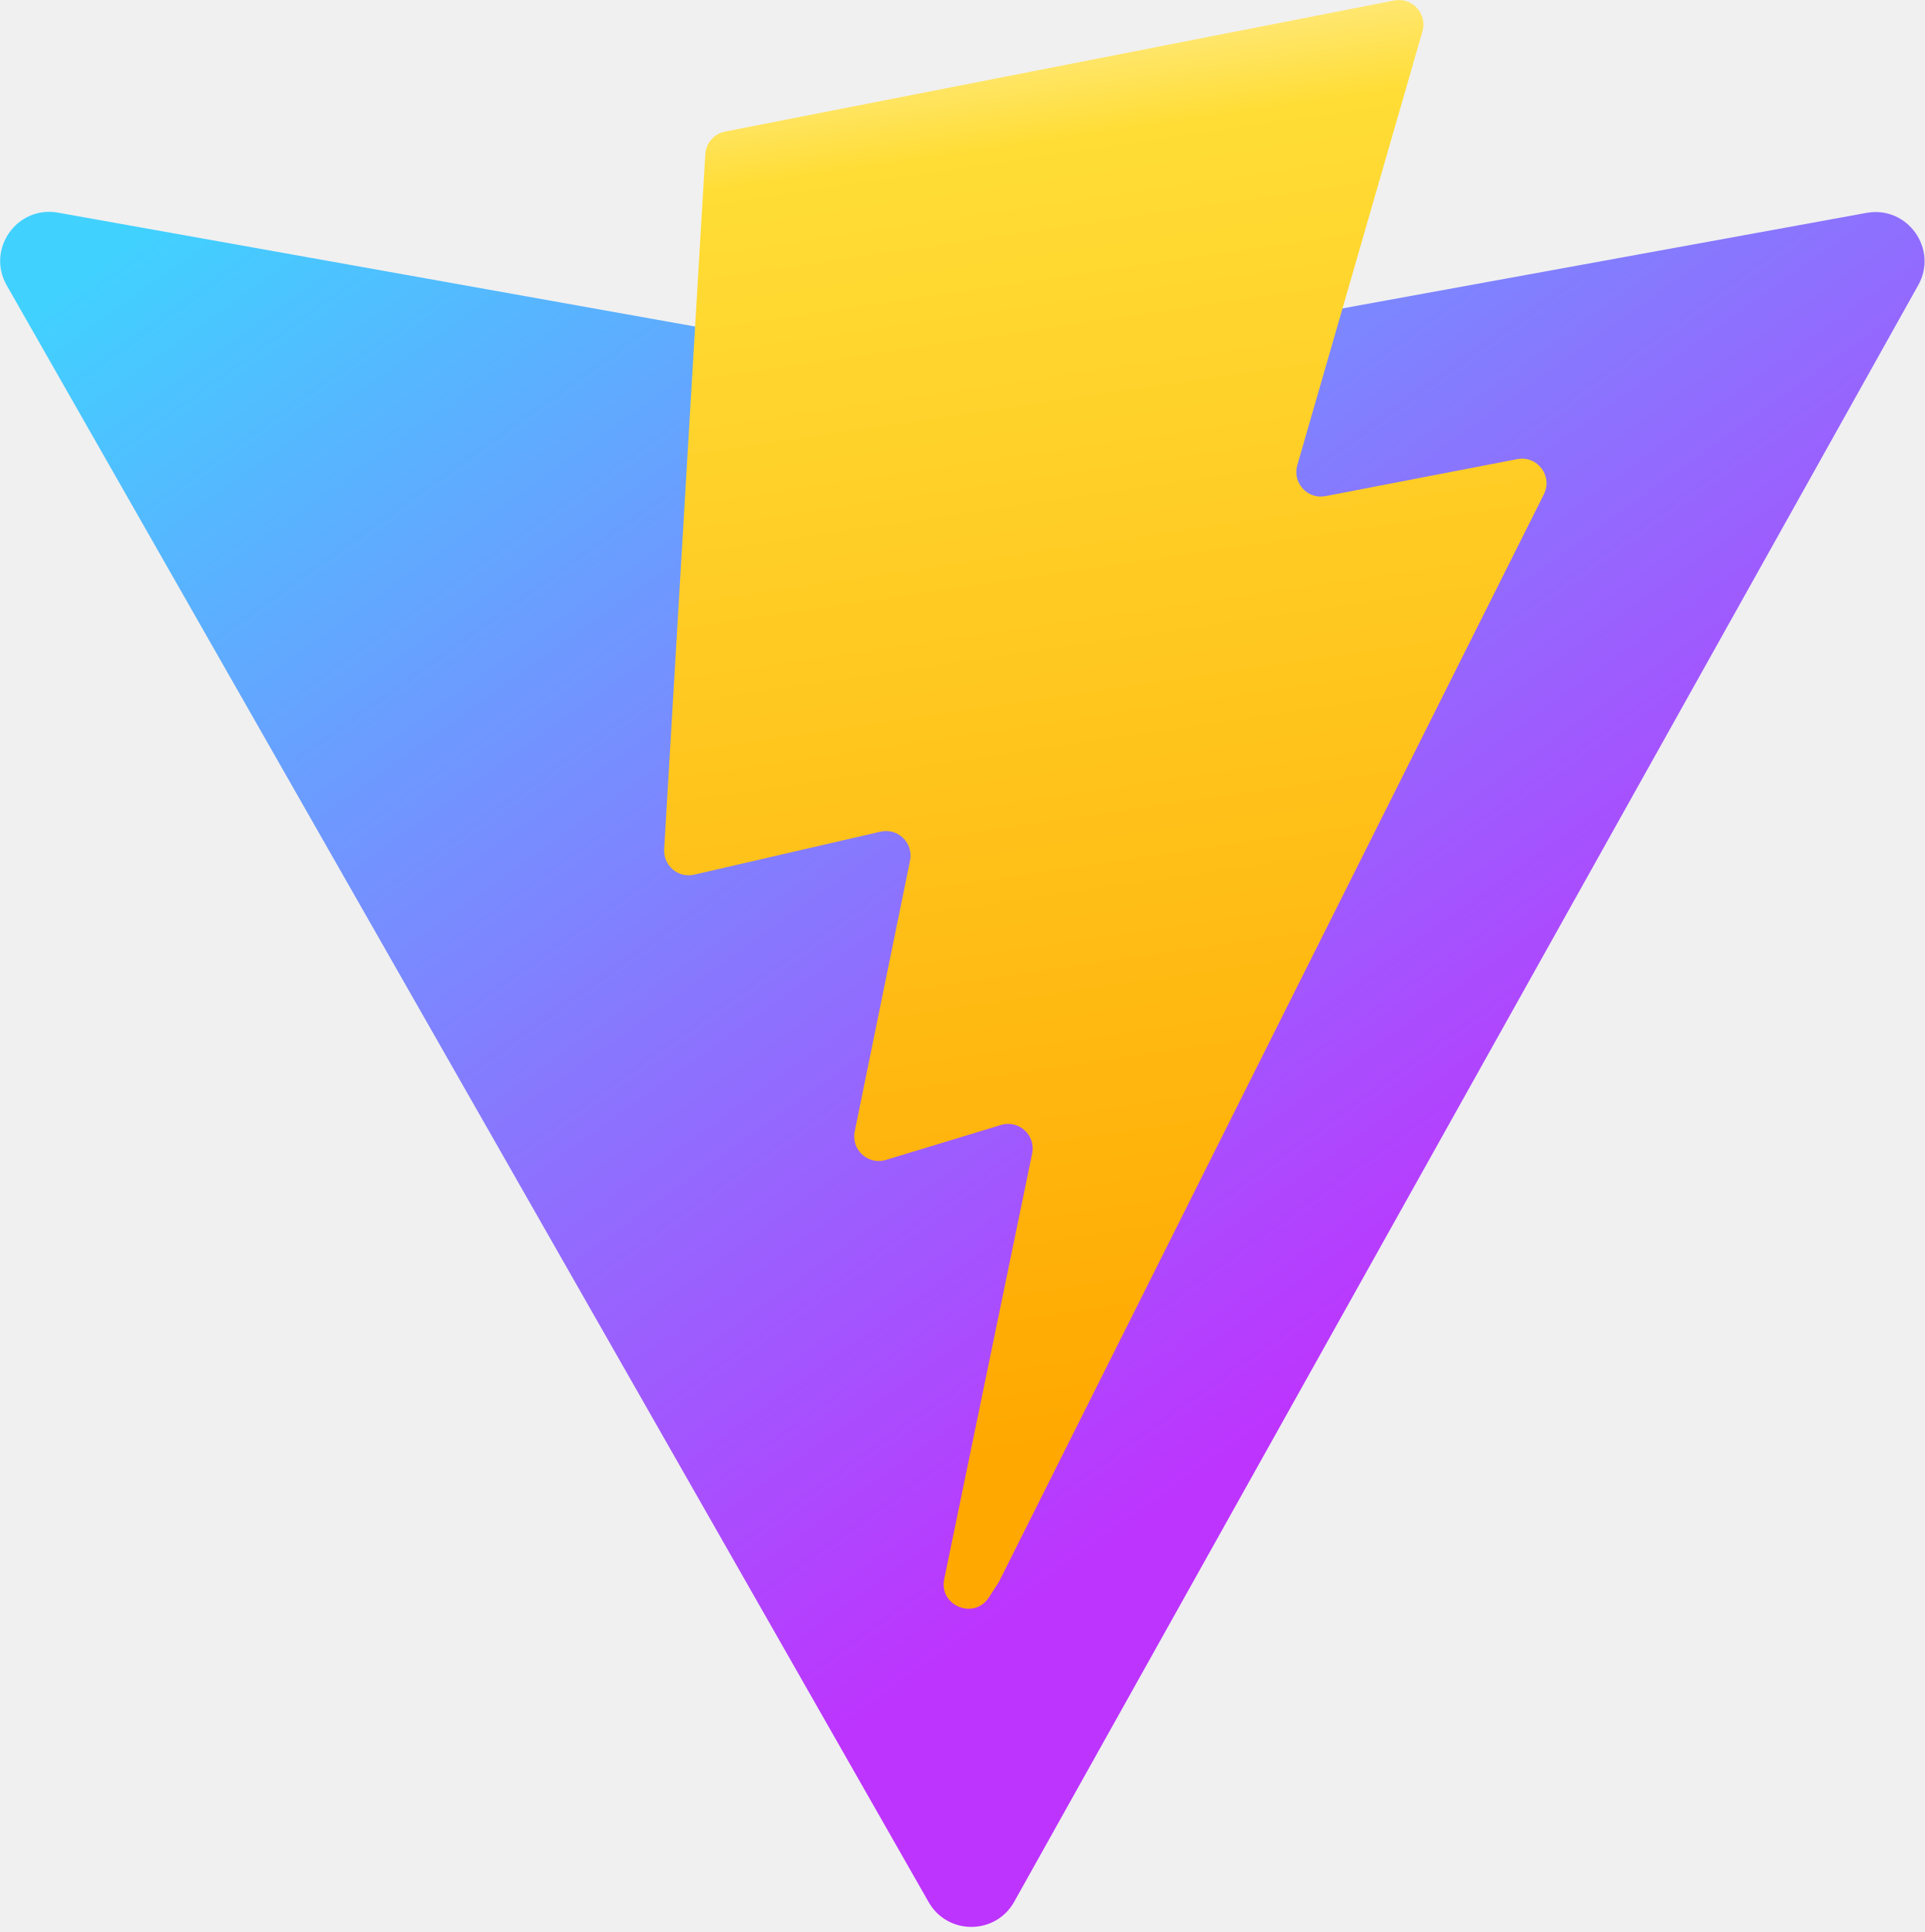
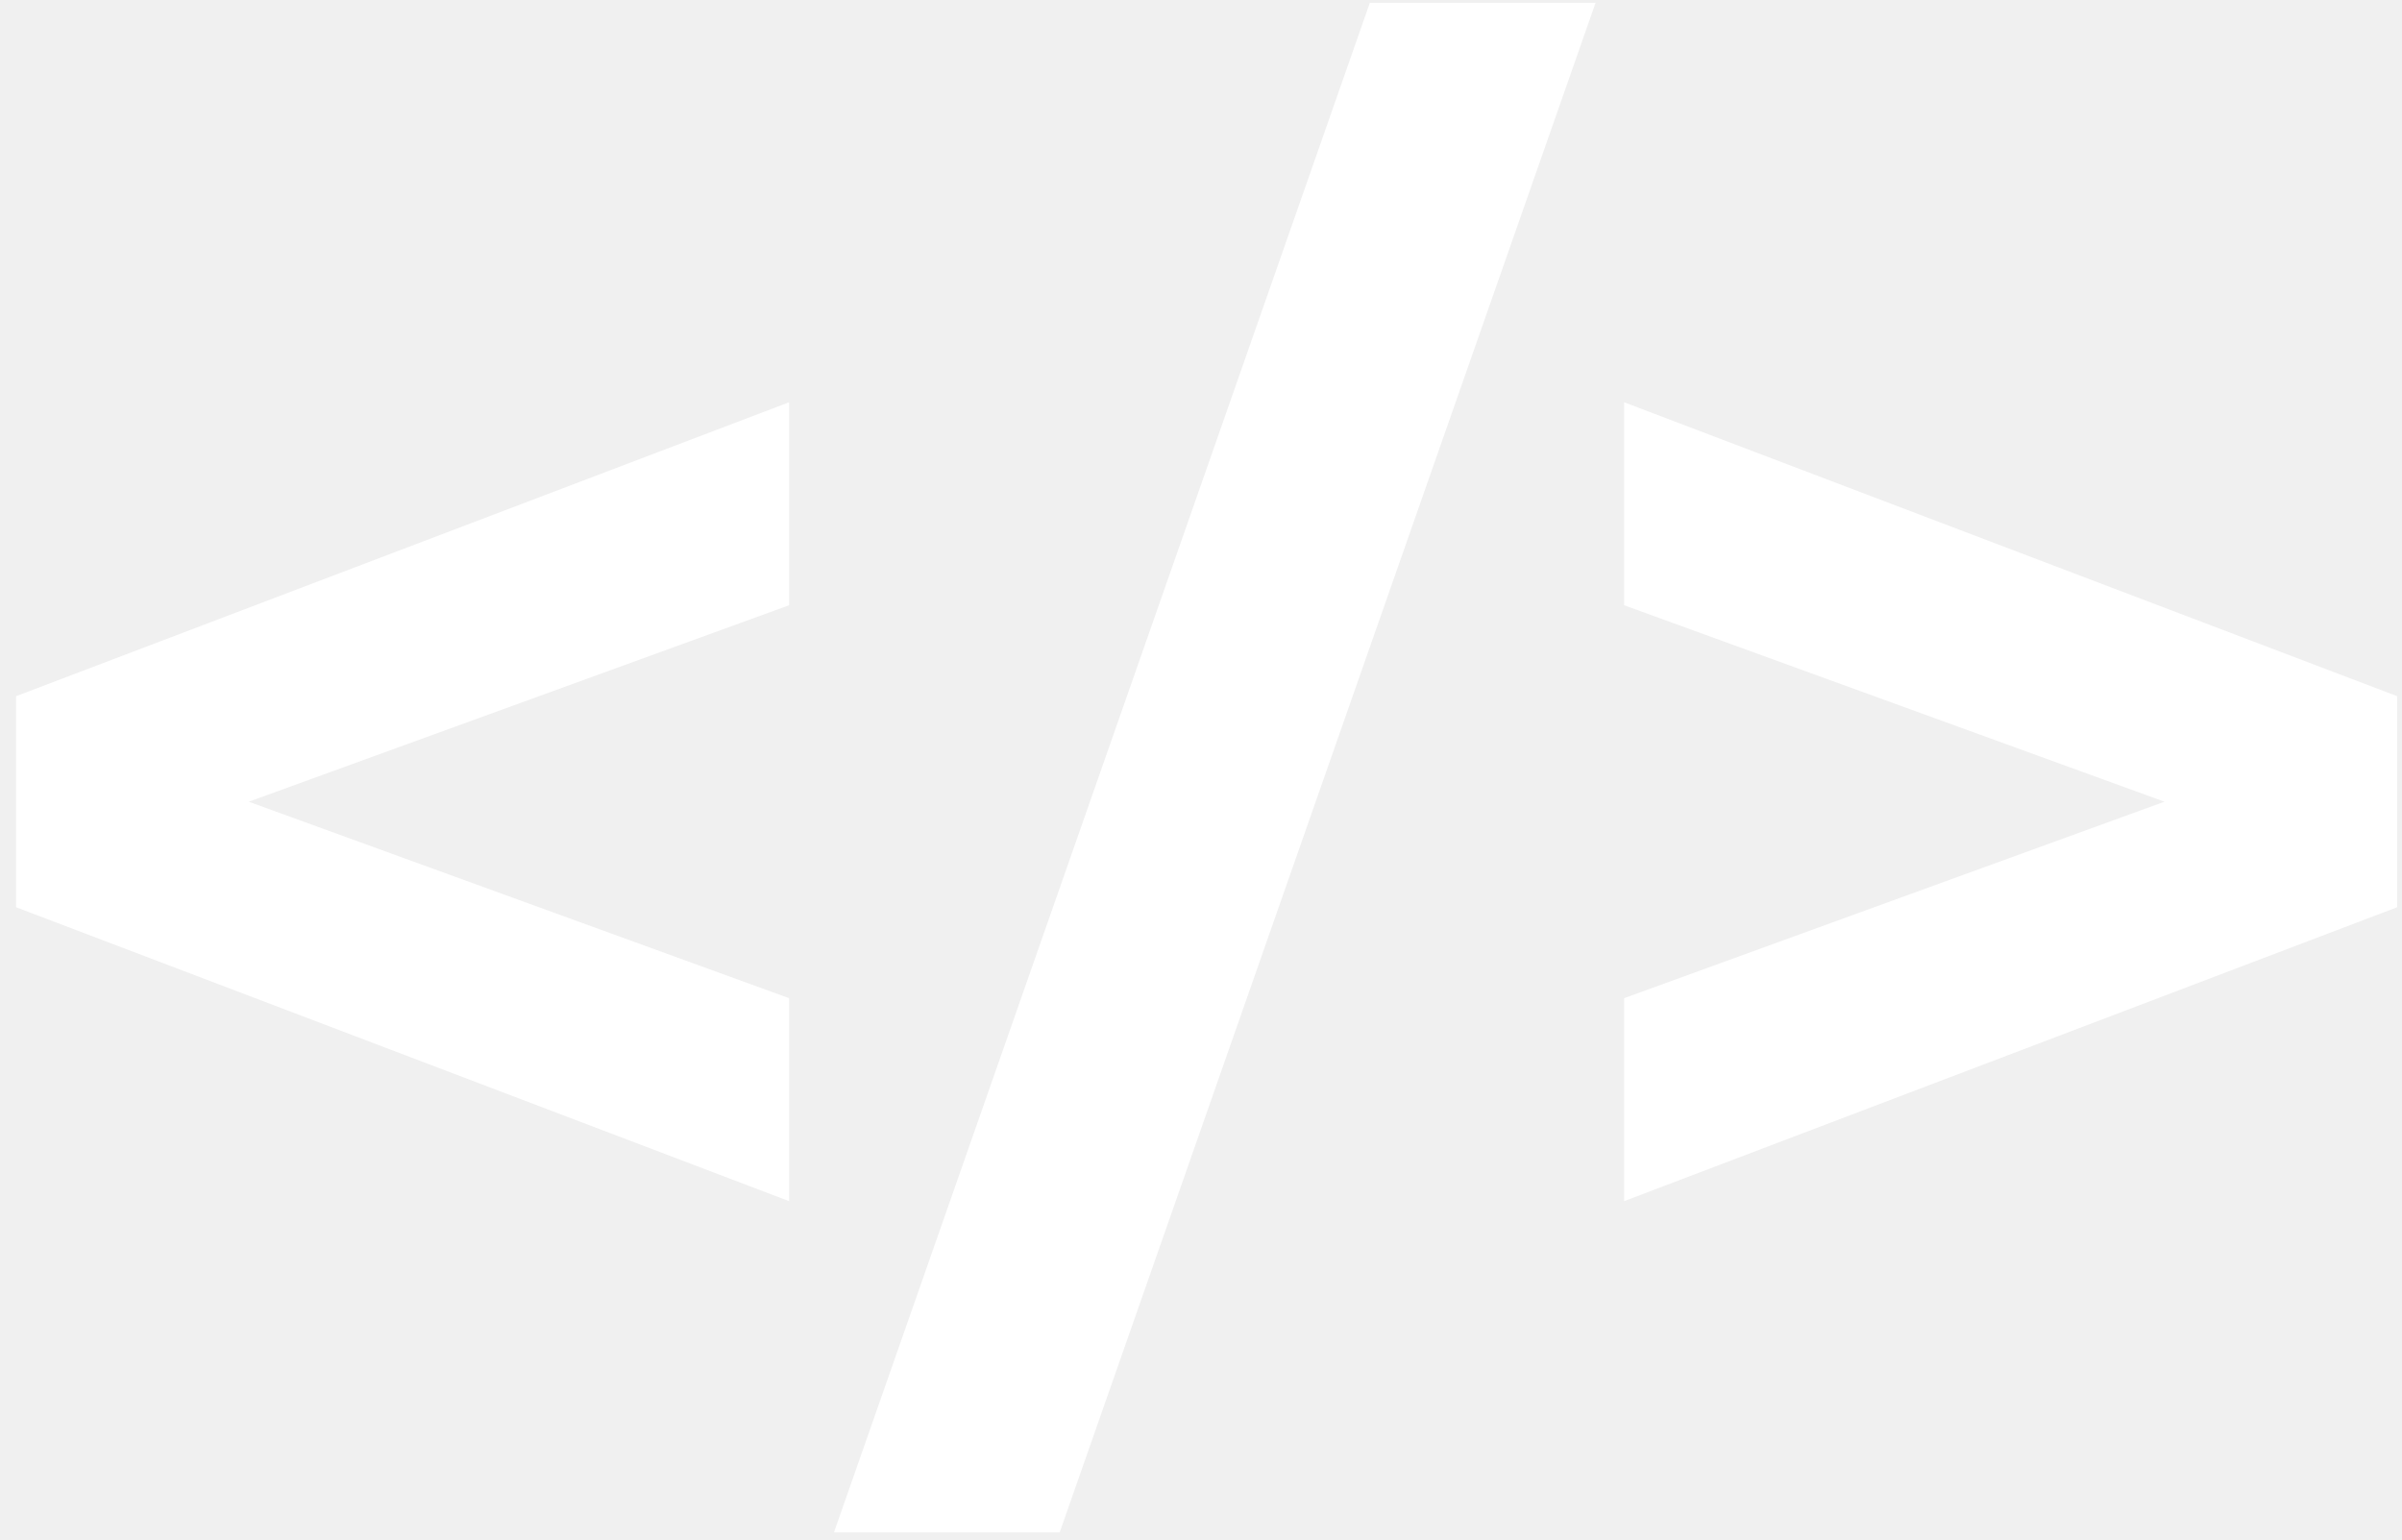
- <svg xmlns="http://www.w3.org/2000/svg" aria-hidden="true" role="img" class="iconify iconify--logos" width="31.88" height="32" preserveAspectRatio="xMidYMid meet" viewBox="0 0 256 257">
-   <defs>
-     <linearGradient id="IconifyId1813088fe1fbc01fb466" x1="-.828%" x2="57.636%" y1="7.652%" y2="78.411%">
-       <stop offset="0%" stop-color="#41D1FF" />
-       <stop offset="100%" stop-color="#BD34FE" />
-     </linearGradient>
-     <linearGradient id="IconifyId1813088fe1fbc01fb467" x1="43.376%" x2="50.316%" y1="2.242%" y2="89.03%">
-       <stop offset="0%" stop-color="#FFEA83" />
-       <stop offset="8.333%" stop-color="#FFDD35" />
-       <stop offset="100%" stop-color="#FFA800" />
-     </linearGradient>
-   </defs>
-   <path fill="url(#IconifyId1813088fe1fbc01fb466)" d="M255.153 37.938L134.897 252.976c-2.483 4.44-8.862 4.466-11.382.048L.875 37.958c-2.746-4.814 1.371-10.646 6.827-9.67l120.385 21.517a6.537 6.537 0 0 0 2.322-.004l117.867-21.483c5.438-.991 9.574 4.796 6.877 9.62Z" />
-   <path fill="url(#IconifyId1813088fe1fbc01fb467)" d="M185.432.063L96.44 17.501a3.268 3.268 0 0 0-2.634 3.014l-5.474 92.456a3.268 3.268 0 0 0 3.997 3.378l24.777-5.718c2.318-.535 4.413 1.507 3.936 3.838l-7.361 36.047c-.495 2.426 1.782 4.5 4.151 3.78l15.304-4.649c2.372-.72 4.652 1.36 4.15 3.788l-11.698 56.621c-.732 3.542 3.979 5.473 5.943 2.437l1.313-2.028l72.516-144.72c1.215-2.423-.88-5.186-3.54-4.672l-25.505 4.922c-2.396.462-4.435-1.77-3.759-4.114l16.646-57.705c.677-2.35-1.37-4.583-3.769-4.113Z" />
+ <svg xmlns="http://www.w3.org/2000/svg" width="142" height="91" viewBox="0 0 142 91" fill="none">
+   <path d="M46.648 71.016L0.952 53.64V41.16L46.648 23.784V35.784L5.464 50.76V44.04L46.648 59.016V71.016ZM49.301 90.6L80.981 0.168H94.325L62.645 90.6H49.301ZM96.014 71.016V59.016L137.199 44.04V50.76L96.014 35.784V23.784L141.711 41.16V53.64L96.014 71.016Z" fill="white" />
</svg>
